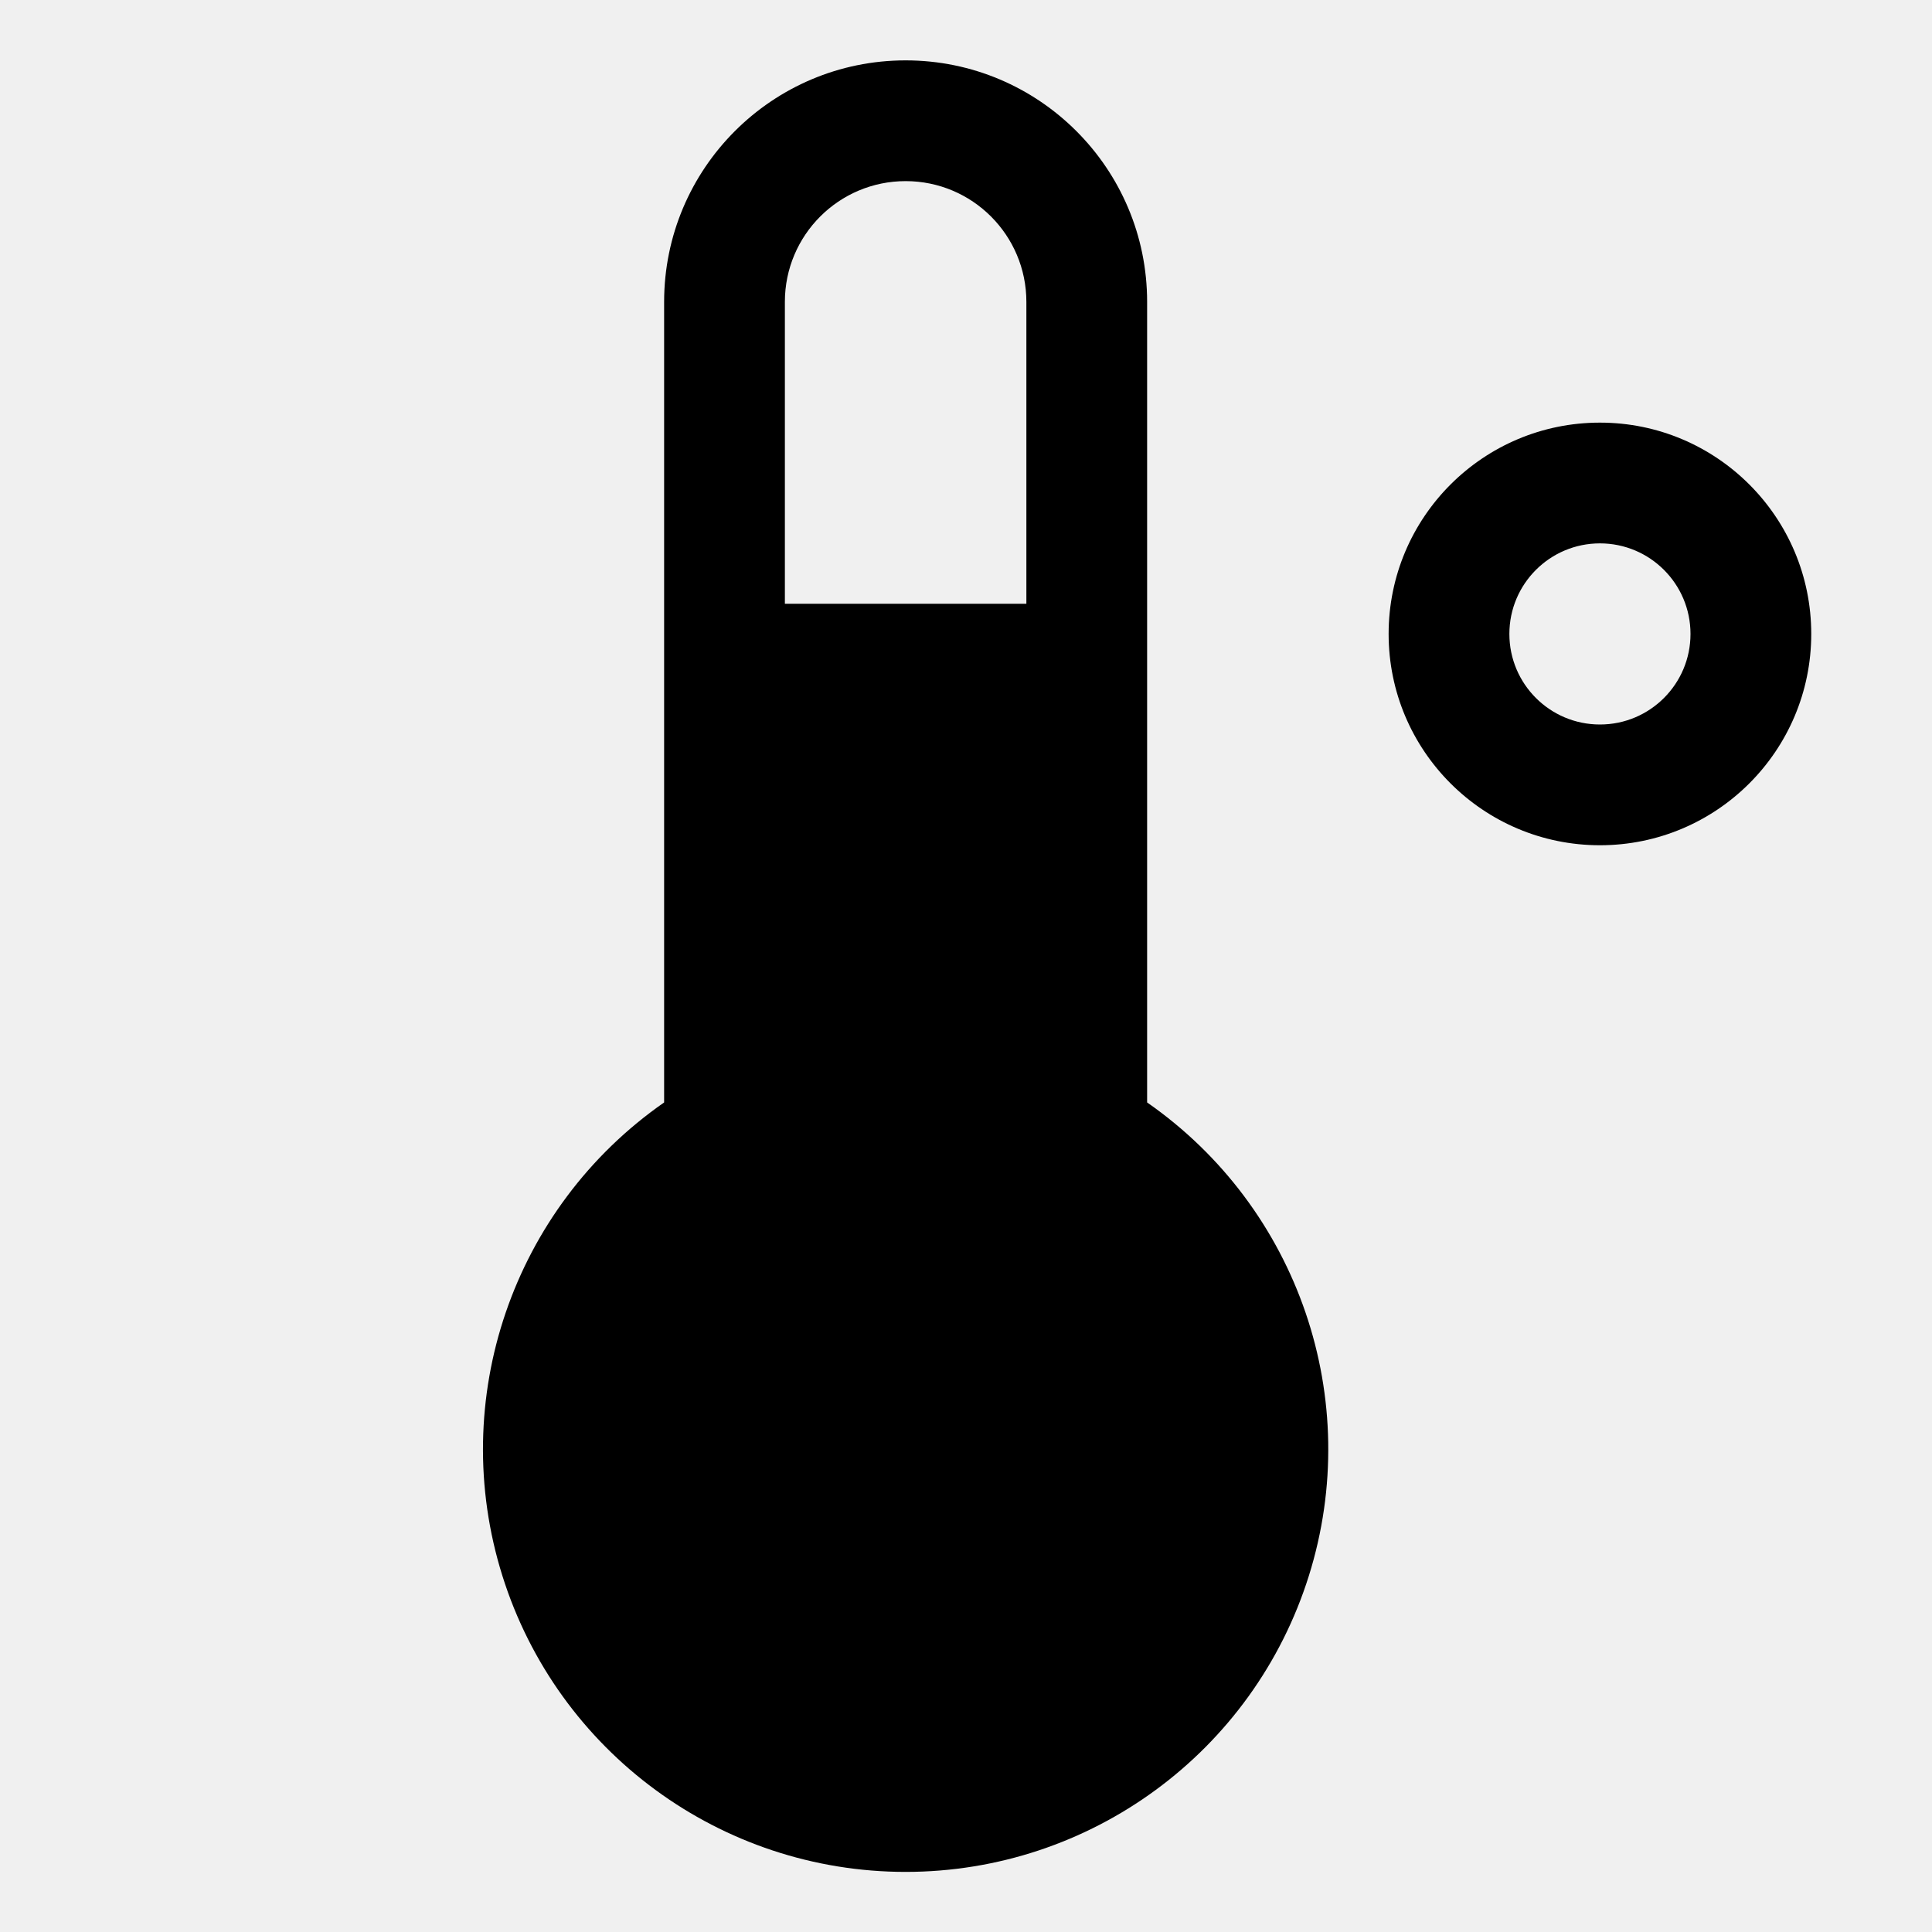
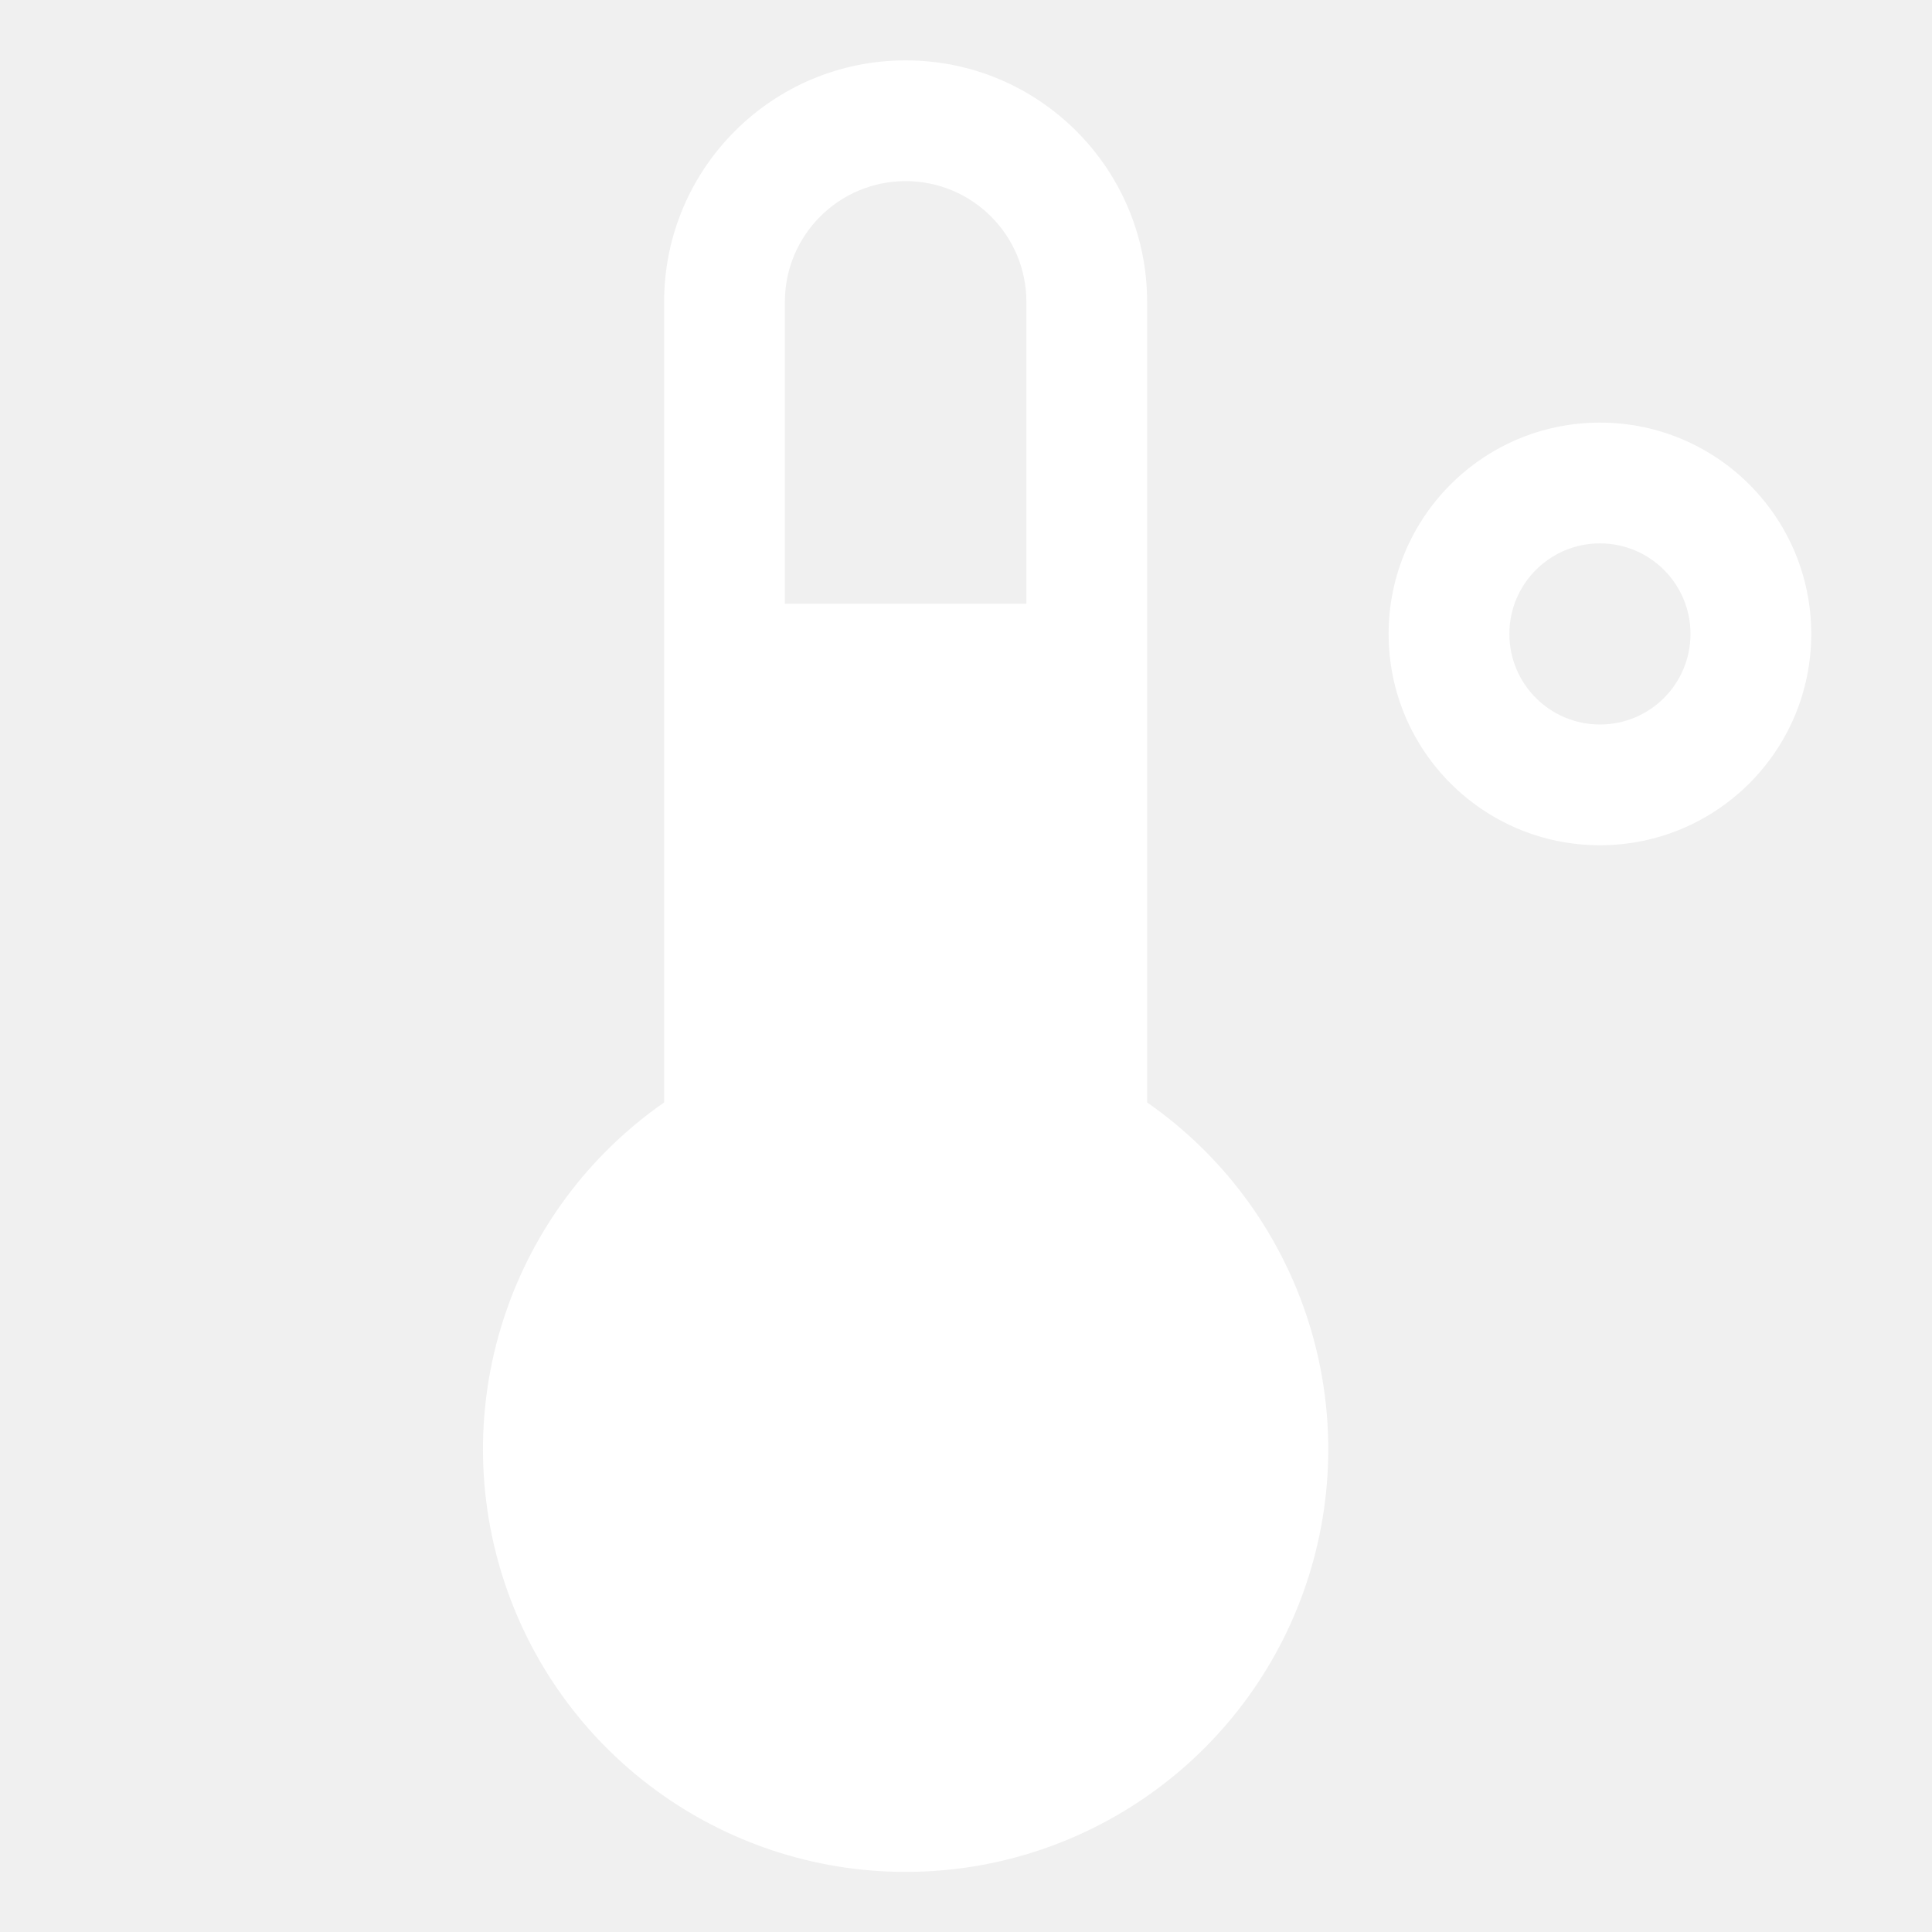
- <svg xmlns="http://www.w3.org/2000/svg" width="32" height="32" fill="#fffff" viewBox="0 0 256 256">
+ <svg xmlns="http://www.w3.org/2000/svg" width="32" height="32" fill="white" viewBox="0 0 256 256">
  <path d="M212,56a28,28,0,1,0,28,28A28,28,0,0,0,212,56Zm0,40a12,12,0,1,1,12-12A12,12,0,0,1,212,96Zm-60,50.08V40a32,32,0,0,0-64,0V146.08a56,56,0,1,0,64,0ZM136,80H104V40a16,16,0,0,1,32,0Z" />
</svg>
